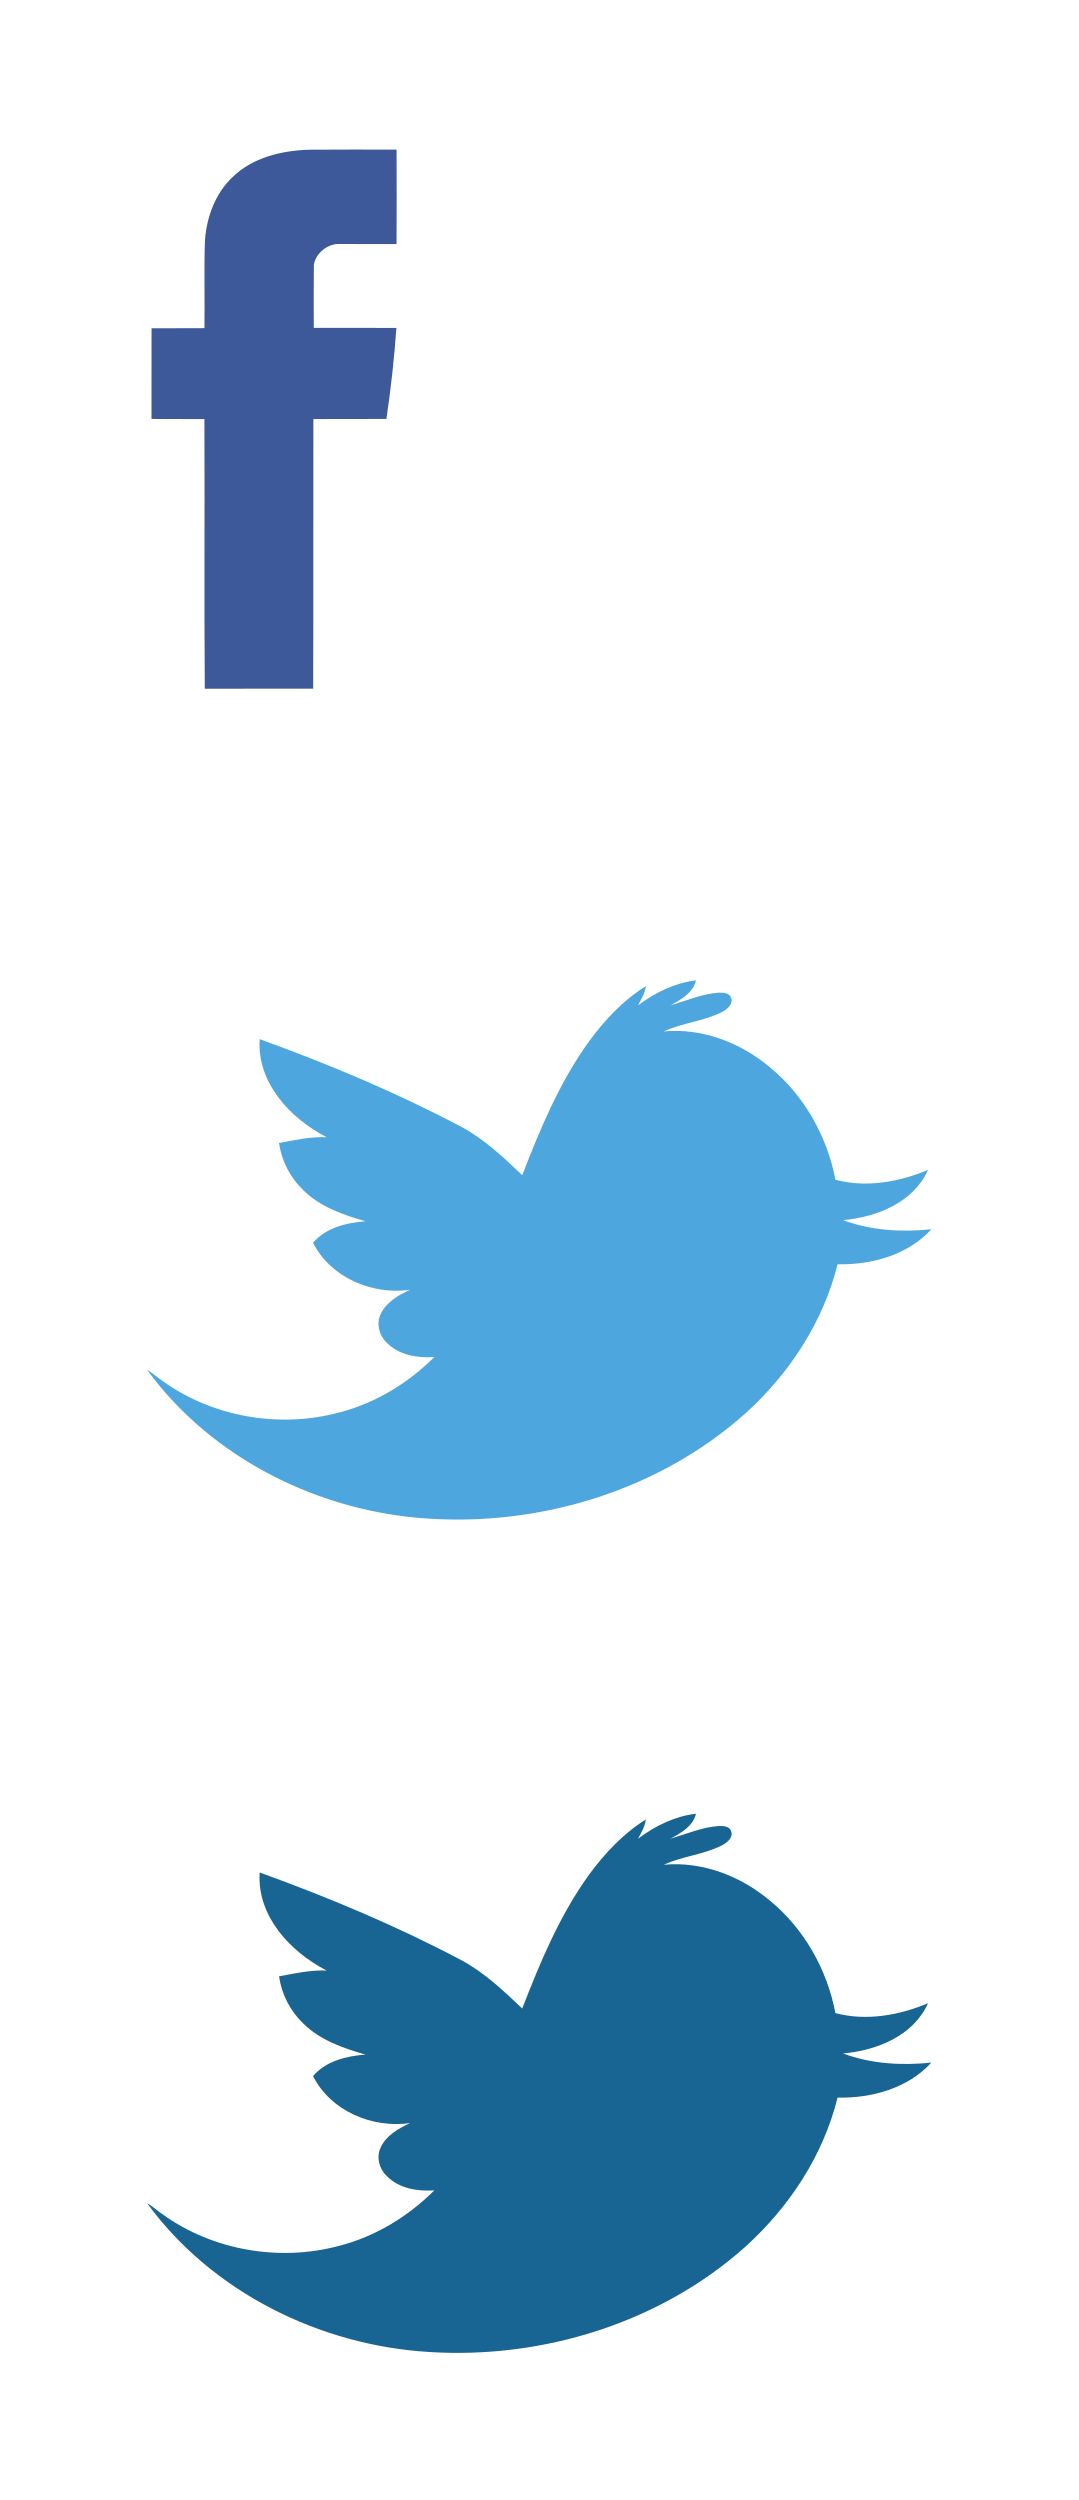
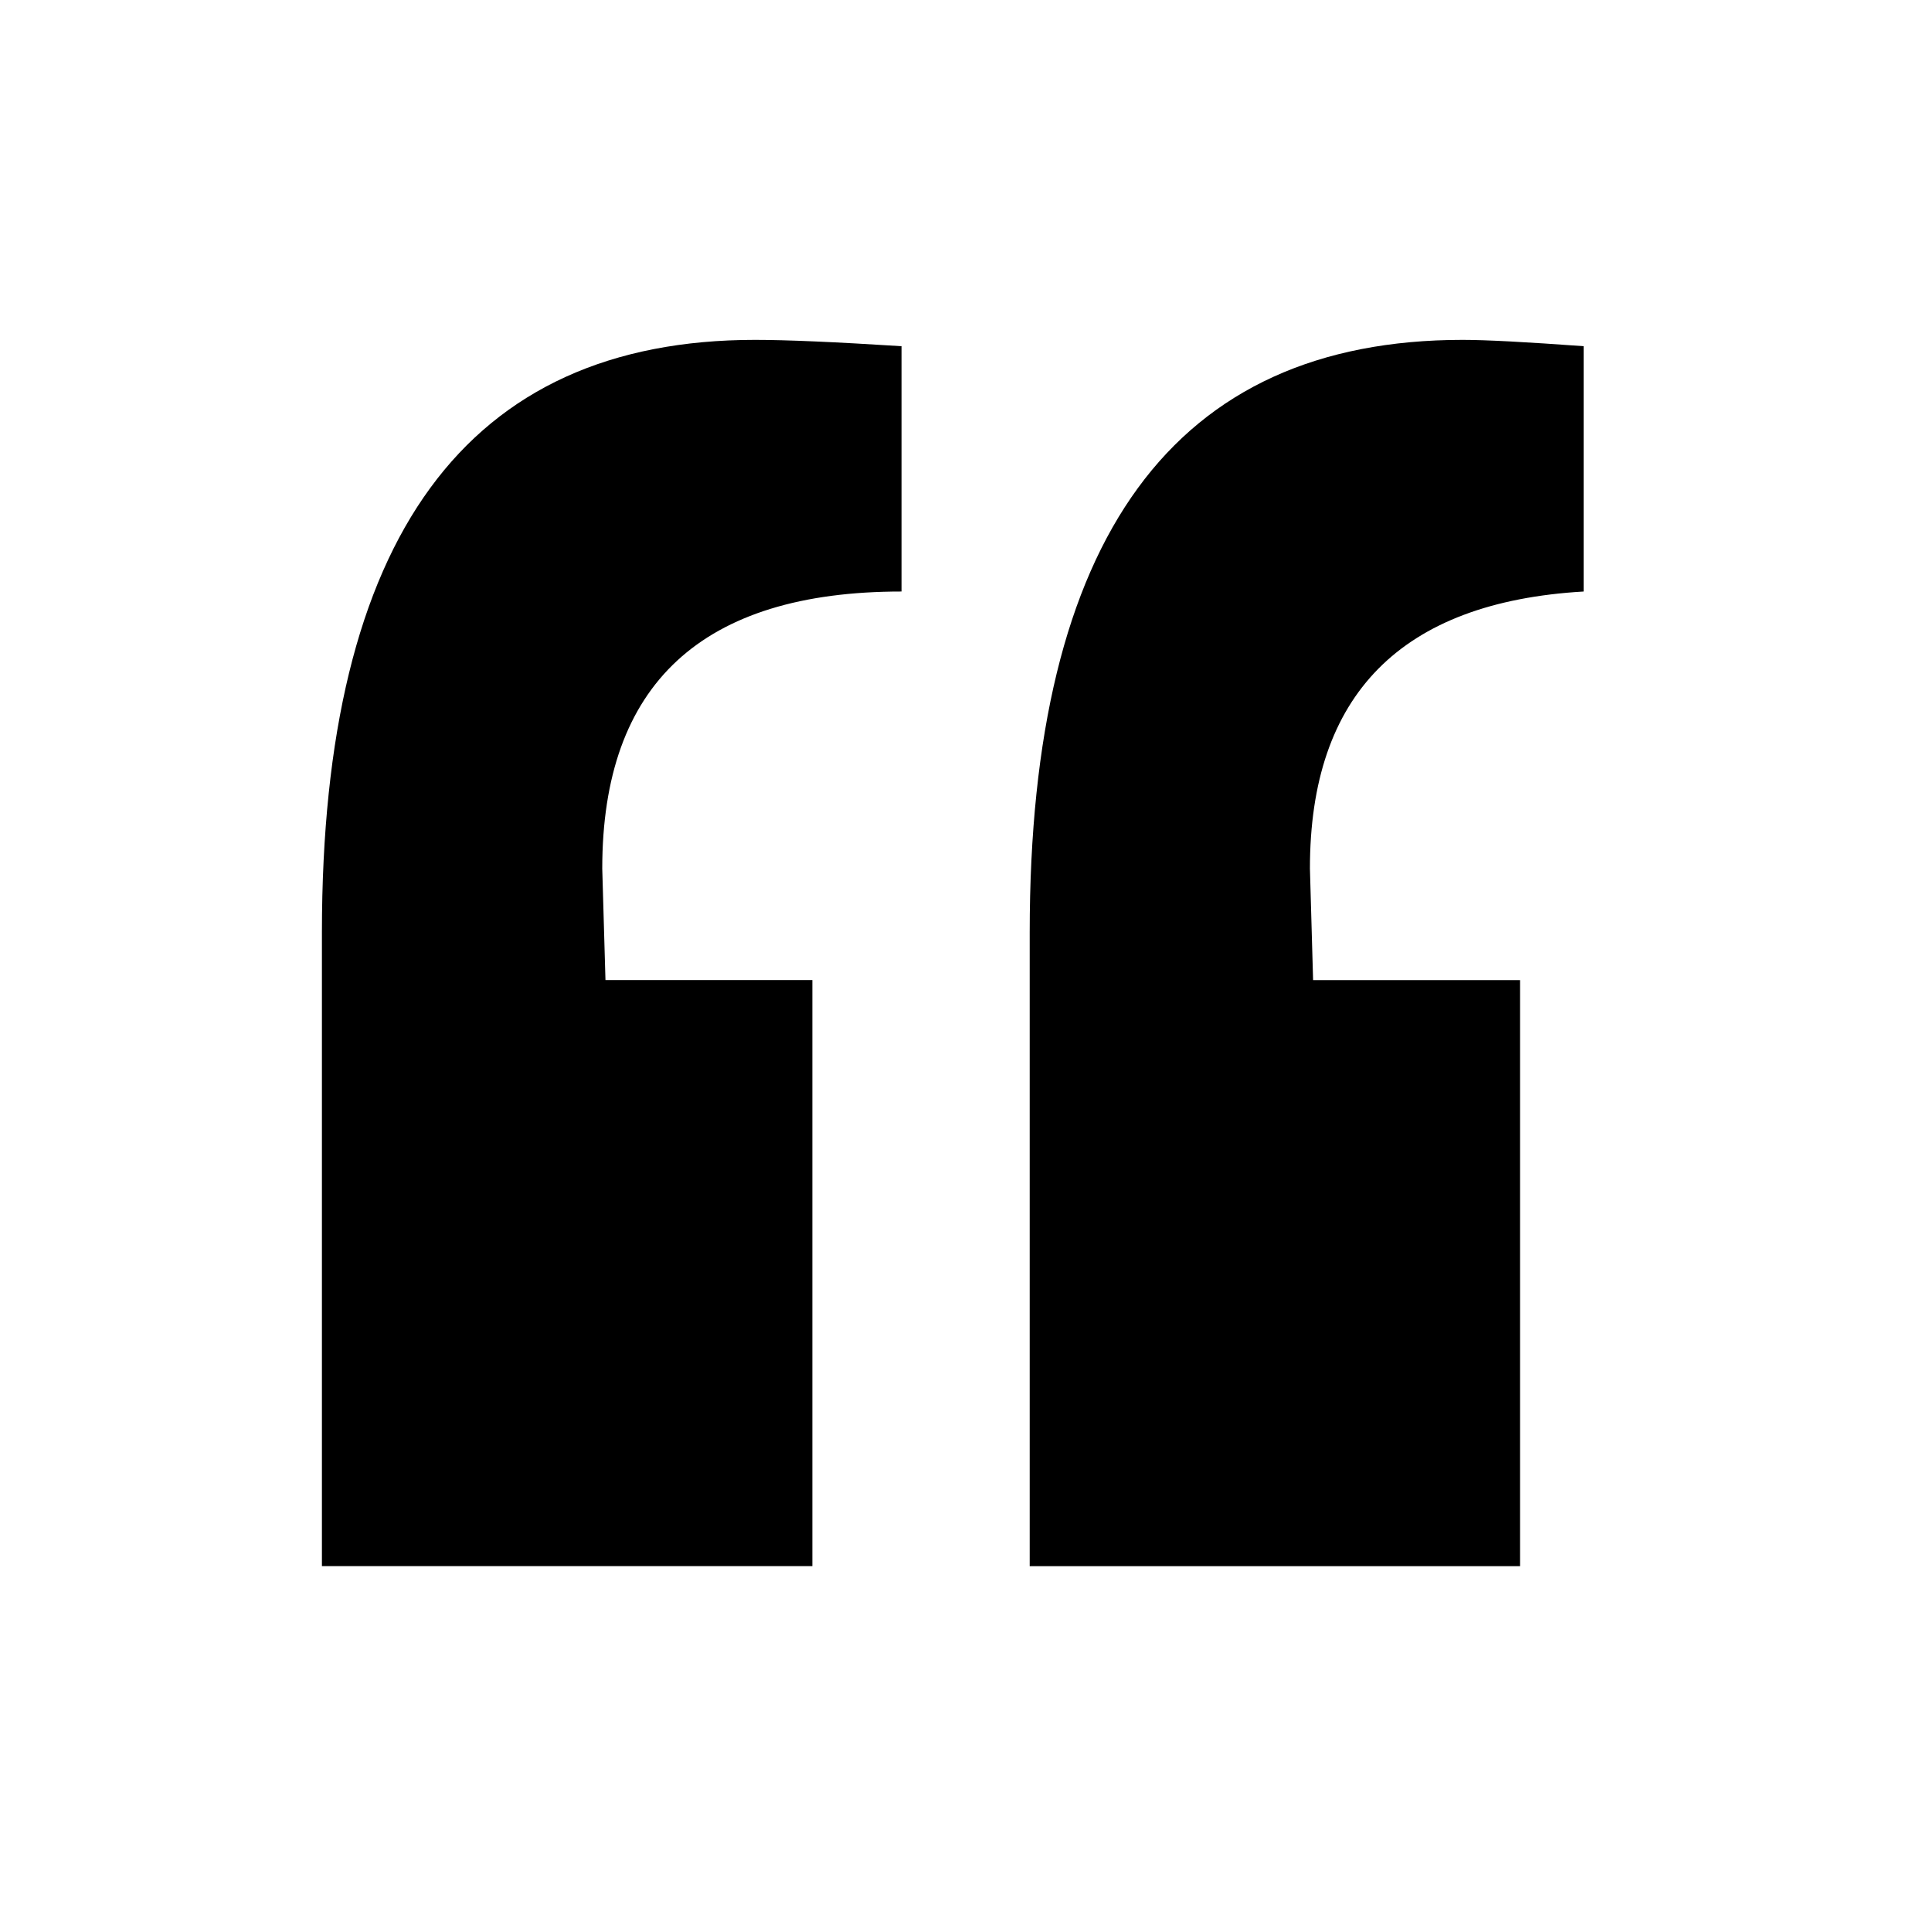
- <svg xmlns="http://www.w3.org/2000/svg" width="44" height="102" viewBox="0 0 44 102">
-   <svg width="22" height="34" viewBox="-6 -6 22 34">
-     <path d="M3.478 1.235C4.312.418 5.501.142 6.623.108 7.809.097 8.994.104 10.18.104c.004 1.284.006 2.57-.001 3.854-.768-.002-1.534.001-2.299-.002-.486-.031-.986.346-1.074.842-.012.859-.004 1.719-.004 2.578 1.124.005 2.248-.001 3.371.003a48.707 48.707 0 0 1-.408 3.713c-.993.01-1.986-.001-2.979.005-.009 3.667.005 7.333-.008 11-1.474.006-2.949-.004-4.423.004-.028-3.667.002-7.336-.015-11.003-.72-.008-1.439.006-2.159-.006.004-1.232.002-2.466.002-3.698.719-.007 1.438.003 2.158-.005.021-1.198-.022-2.397.022-3.595.072-.948.424-1.903 1.115-2.559z" fill="#3d599a" />
-   </svg>
-   <svg width="44" height="34" viewBox="-6 -6 44 34" y="34">
-     <path d="M20.029 1.021C20.722.502 21.525.101 22.396 0c-.121.517-.614.786-1.046 1.021.65-.19 1.285-.472 1.97-.519.185-.006.444.001.51.212.098.262-.17.467-.374.576-.748.383-1.612.439-2.373.792 1.563-.146 3.124.456 4.311 1.448 1.415 1.155 2.352 2.827 2.691 4.605 1.252.333 2.604.092 3.778-.403-.59 1.326-2.093 1.931-3.468 2.049 1.143.427 2.398.5 3.604.373-.957 1.05-2.437 1.46-3.827 1.428-.578 2.343-1.954 4.445-3.739 6.065-3.473 3.117-8.282 4.611-12.931 4.314C7.036 21.692 2.639 19.509 0 15.887c.23.133.424.317.645.466 2.043 1.466 4.763 1.931 7.193 1.277 1.475-.378 2.812-1.195 3.881-2.262-.683.045-1.443-.075-1.939-.586-.31-.292-.437-.772-.25-1.163.225-.494.725-.775 1.199-.996-1.551.219-3.241-.497-3.956-1.918.524-.619 1.361-.817 2.138-.878-.904-.261-1.834-.581-2.52-1.251a3.325 3.325 0 0 1-1.006-1.942c.64-.118 1.284-.263 1.941-.236-1.49-.768-2.85-2.231-2.731-4 2.824 1.021 5.601 2.186 8.254 3.591.928.506 1.7 1.237 2.458 1.958.734-1.892 1.524-3.792 2.72-5.451.64-.873 1.396-1.685 2.324-2.261-.038.288-.185.537-.322.786z" fill="#4da7de" />
-   </svg>
-   <svg width="44" height="34" viewBox="-6 -6 44 34" y="68">
-     <path d="M20.029 1.021C20.722.502 21.525.101 22.396 0c-.121.517-.614.786-1.046 1.021.65-.19 1.285-.472 1.97-.519.185-.006.444.001.51.212.098.262-.17.467-.374.576-.748.383-1.612.439-2.373.792 1.563-.146 3.124.456 4.311 1.448 1.415 1.155 2.352 2.827 2.691 4.605 1.252.333 2.604.092 3.778-.403-.59 1.326-2.093 1.931-3.468 2.049 1.143.427 2.398.5 3.604.373-.957 1.05-2.437 1.46-3.827 1.428-.578 2.343-1.954 4.445-3.739 6.065-3.473 3.117-8.282 4.611-12.931 4.314C7.036 21.692 2.639 19.509 0 15.887c.23.133.424.317.645.466 2.043 1.466 4.763 1.931 7.193 1.277 1.475-.378 2.812-1.195 3.881-2.262-.683.045-1.443-.075-1.939-.586-.31-.292-.437-.772-.25-1.163.225-.494.725-.775 1.199-.996-1.551.219-3.241-.497-3.956-1.918.524-.619 1.361-.817 2.138-.878-.904-.261-1.834-.581-2.52-1.251a3.325 3.325 0 0 1-1.006-1.942c.64-.118 1.284-.263 1.941-.236-1.49-.768-2.85-2.231-2.731-4 2.824 1.021 5.601 2.186 8.254 3.591.928.506 1.7 1.237 2.458 1.958.734-1.892 1.524-3.792 2.72-5.451.64-.873 1.396-1.685 2.324-2.261-.038.288-.185.537-.322.786z" fill="#186593" />
+ <svg xmlns="http://www.w3.org/2000/svg" width="35.52" height="36" viewBox="0 0 35.52 36">
+   <svg width="35.52" height="35.52" viewBox="-6 -6 35.52 35.52">
+     <path d="M8.074.333c.594 0 1.504.04 2.729.118v4.571c-3.721 0-5.578 1.721-5.578 5.163l.06 2.077h3.856v10.92H0v-11.81C.001 4.012 2.693.333 8.074.333zm15.442 4.689V.451C22.45.373 21.698.333 21.262.333c-5.381 0-8.07 3.68-8.07 11.04v11.81h9.139v-10.92h-3.857l-.059-2.077c-.002-3.245 1.701-4.966 5.101-5.164z" />
  </svg>
</svg>
